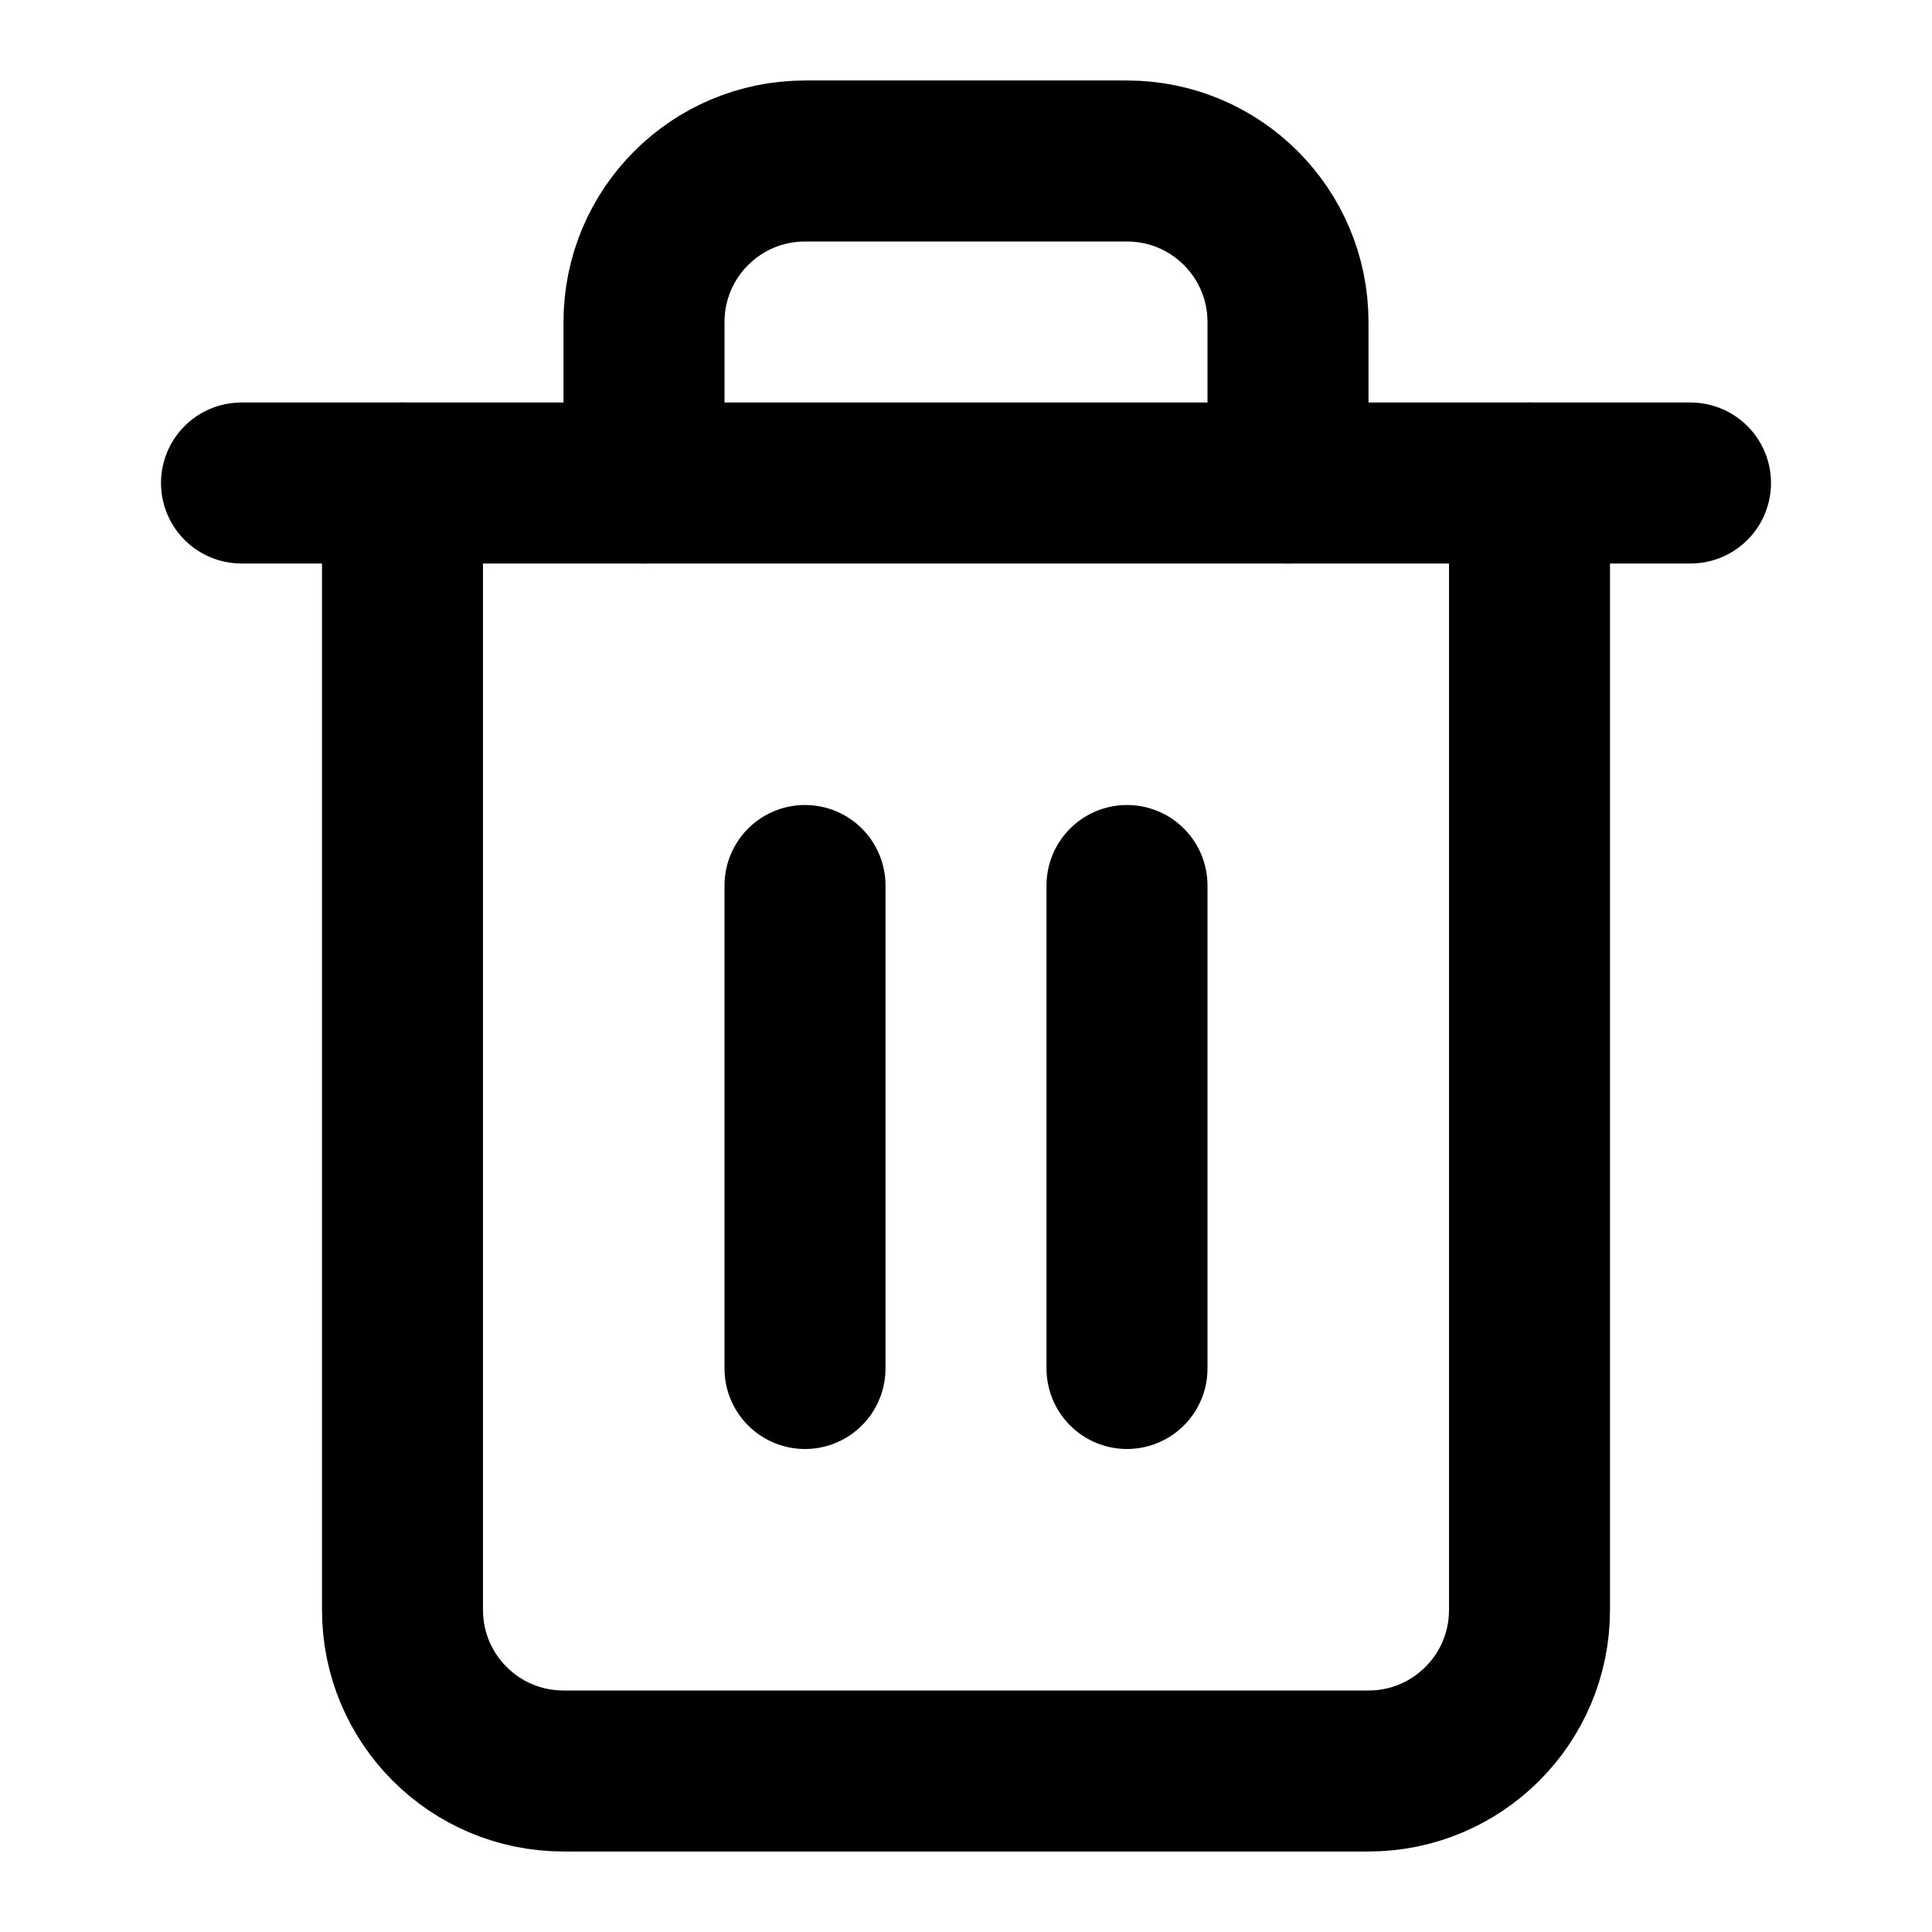
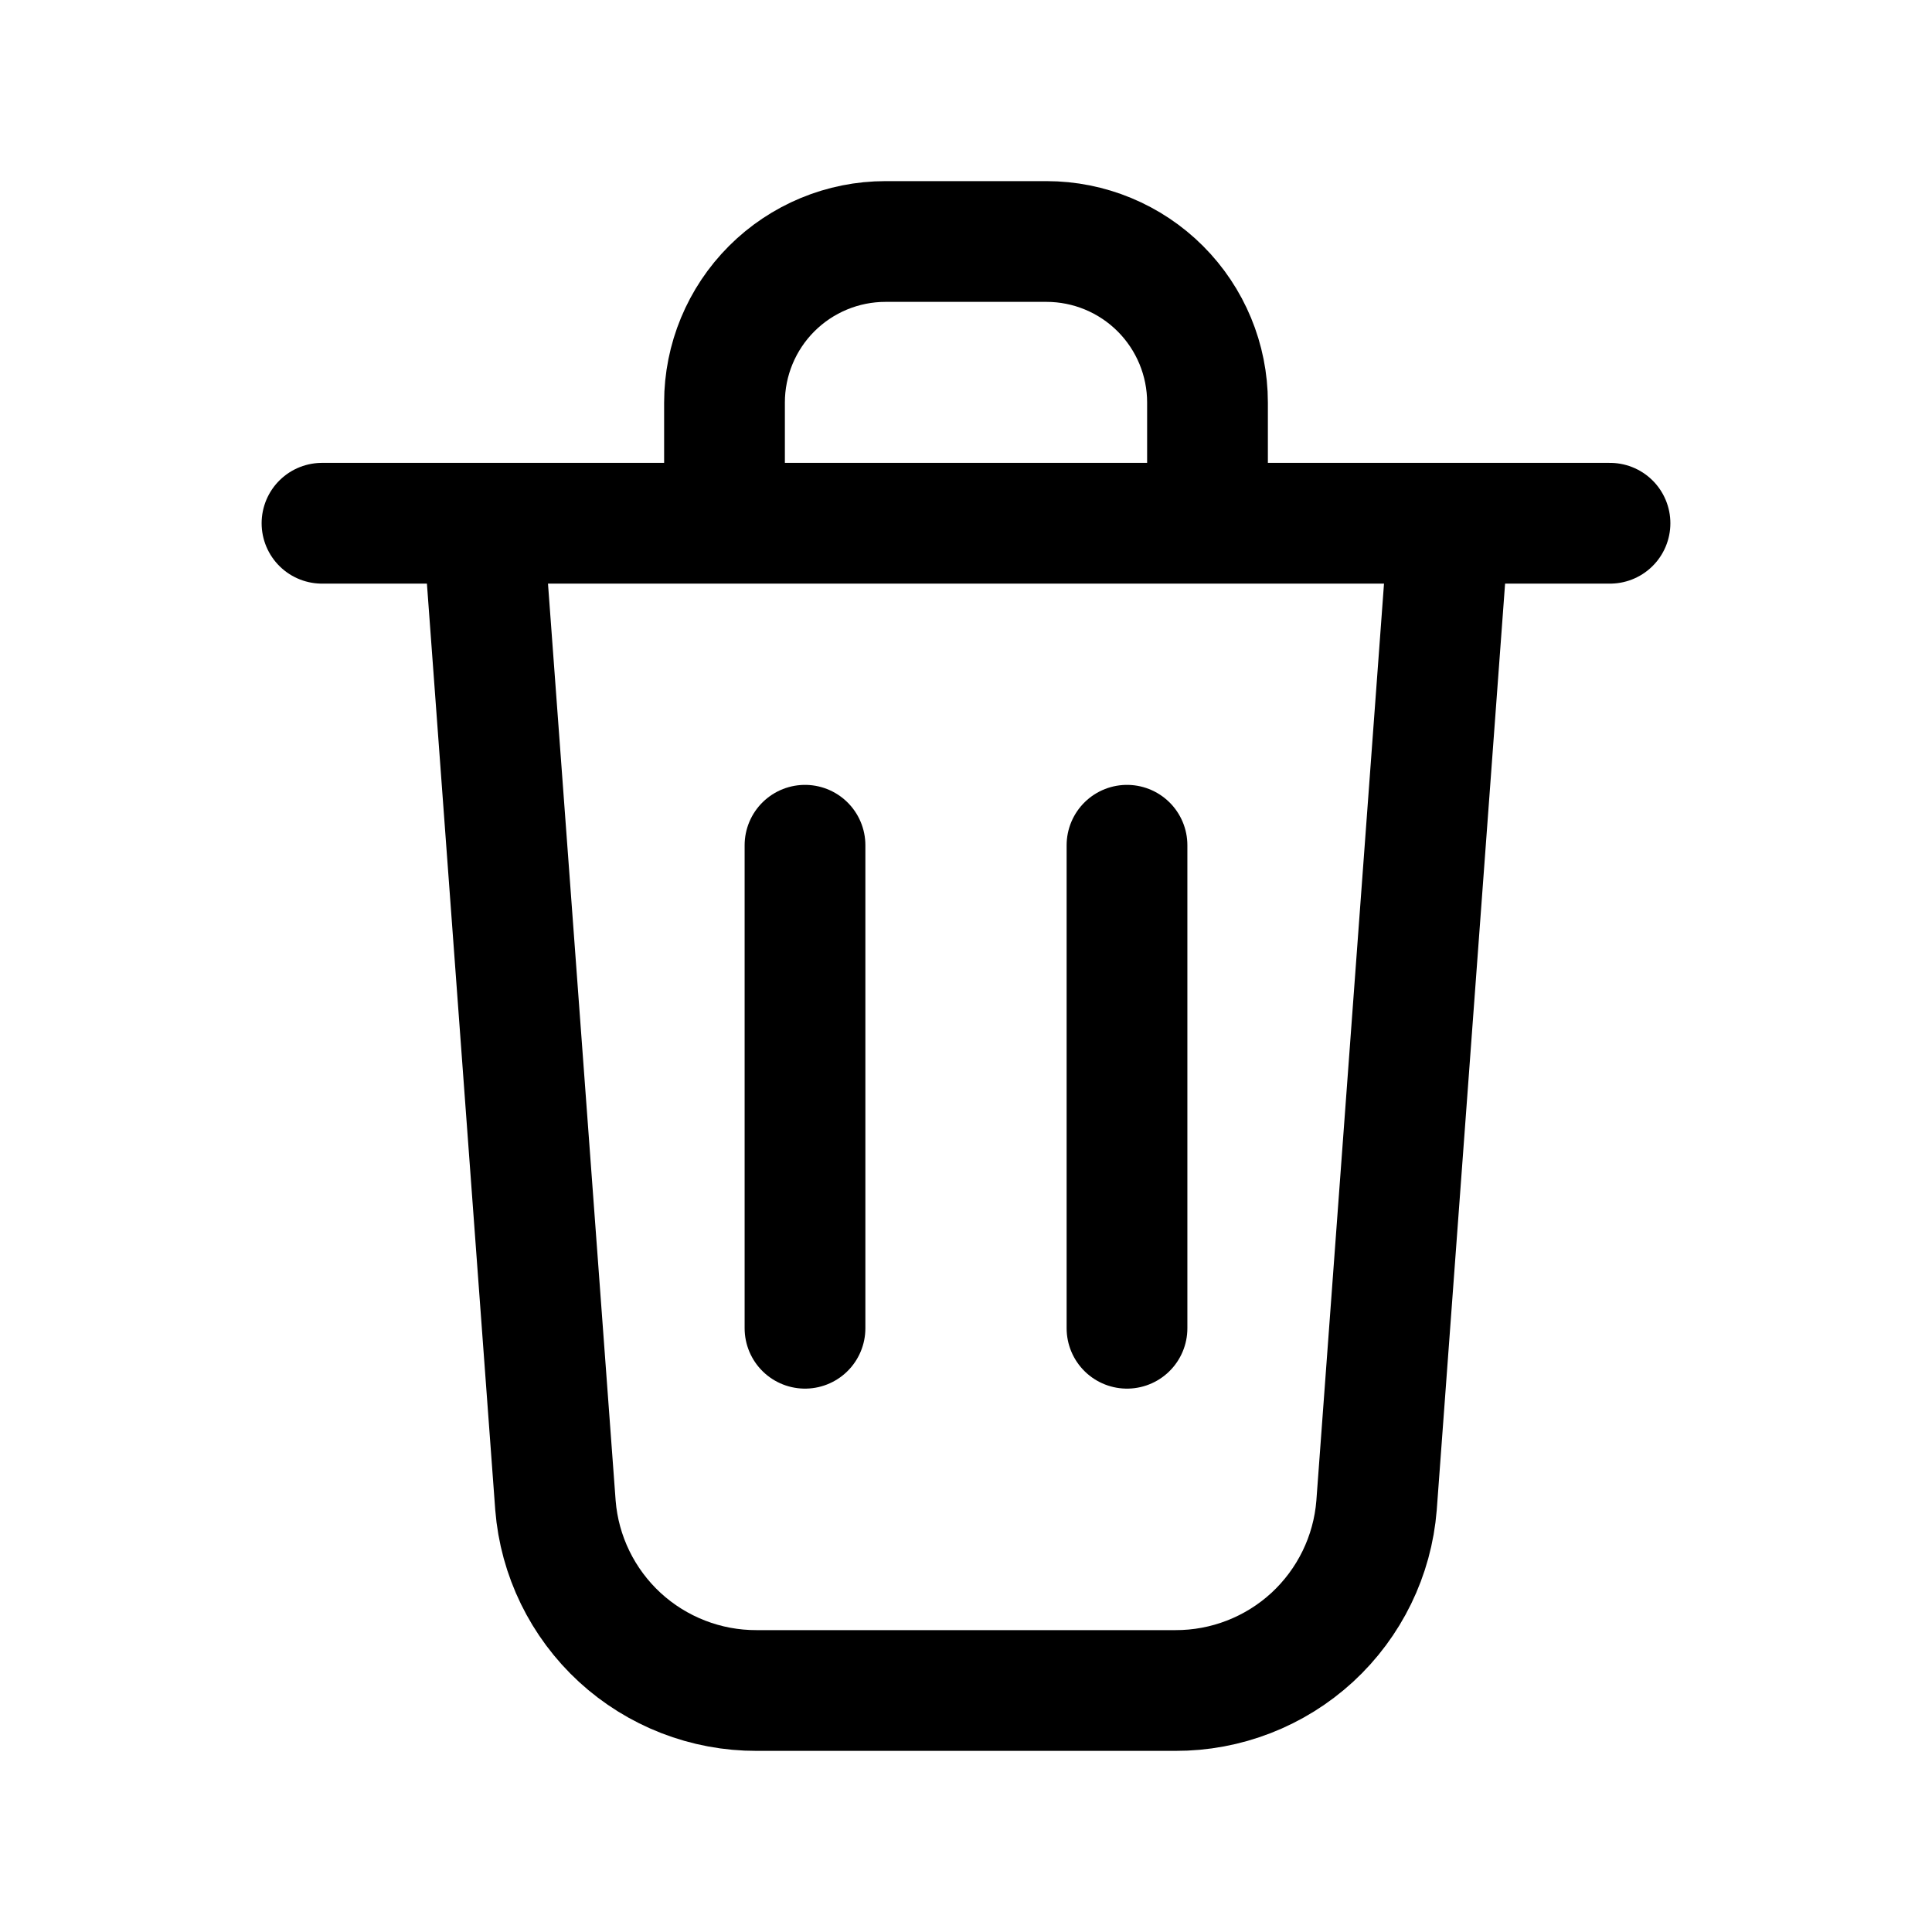
- <svg xmlns="http://www.w3.org/2000/svg" width="24" height="24" viewBox="0 0 24 24" fill="none" stroke="currentColor" stroke-width="2" stroke-linecap="round" stroke-linejoin="round">
-   <path d="M10 11v6" />
-   <path d="M14 11v6" />
-   <path d="M19 6v14a2 2 0 0 1-2 2H7a2 2 0 0 1-2-2V6" />
-   <path d="M3 6h18" />
-   <path d="M8 6V4a2 2 0 0 1 2-2h4a2 2 0 0 1 2 2v2" />
+ <svg xmlns="http://www.w3.org/2000/svg" width="24" height="24" viewBox="0 0 24 24" fill="none">
+   <path d="M4 6.5H20M9 6.5V5C9 4.47 9.211 3.961 9.586 3.586C9.961 3.211 10.47 3 11 3H13C13.53 3 14.039 3.211 14.414 3.586C14.789 3.961 15 4.47 15 5V6.5M6 6.5L6.9 18.7C6.95 19.328 7.236 19.913 7.699 20.34C8.163 20.766 8.77 21.002 9.4 21H14.6C15.23 21.002 15.837 20.766 16.301 20.34C16.764 19.913 17.05 19.328 17.1 18.7L18 6.5M10 10.5V16.5M14 10.5V16.5" stroke="currentColor" stroke-width="1.5" stroke-linecap="round" stroke-linejoin="round" />
</svg>
